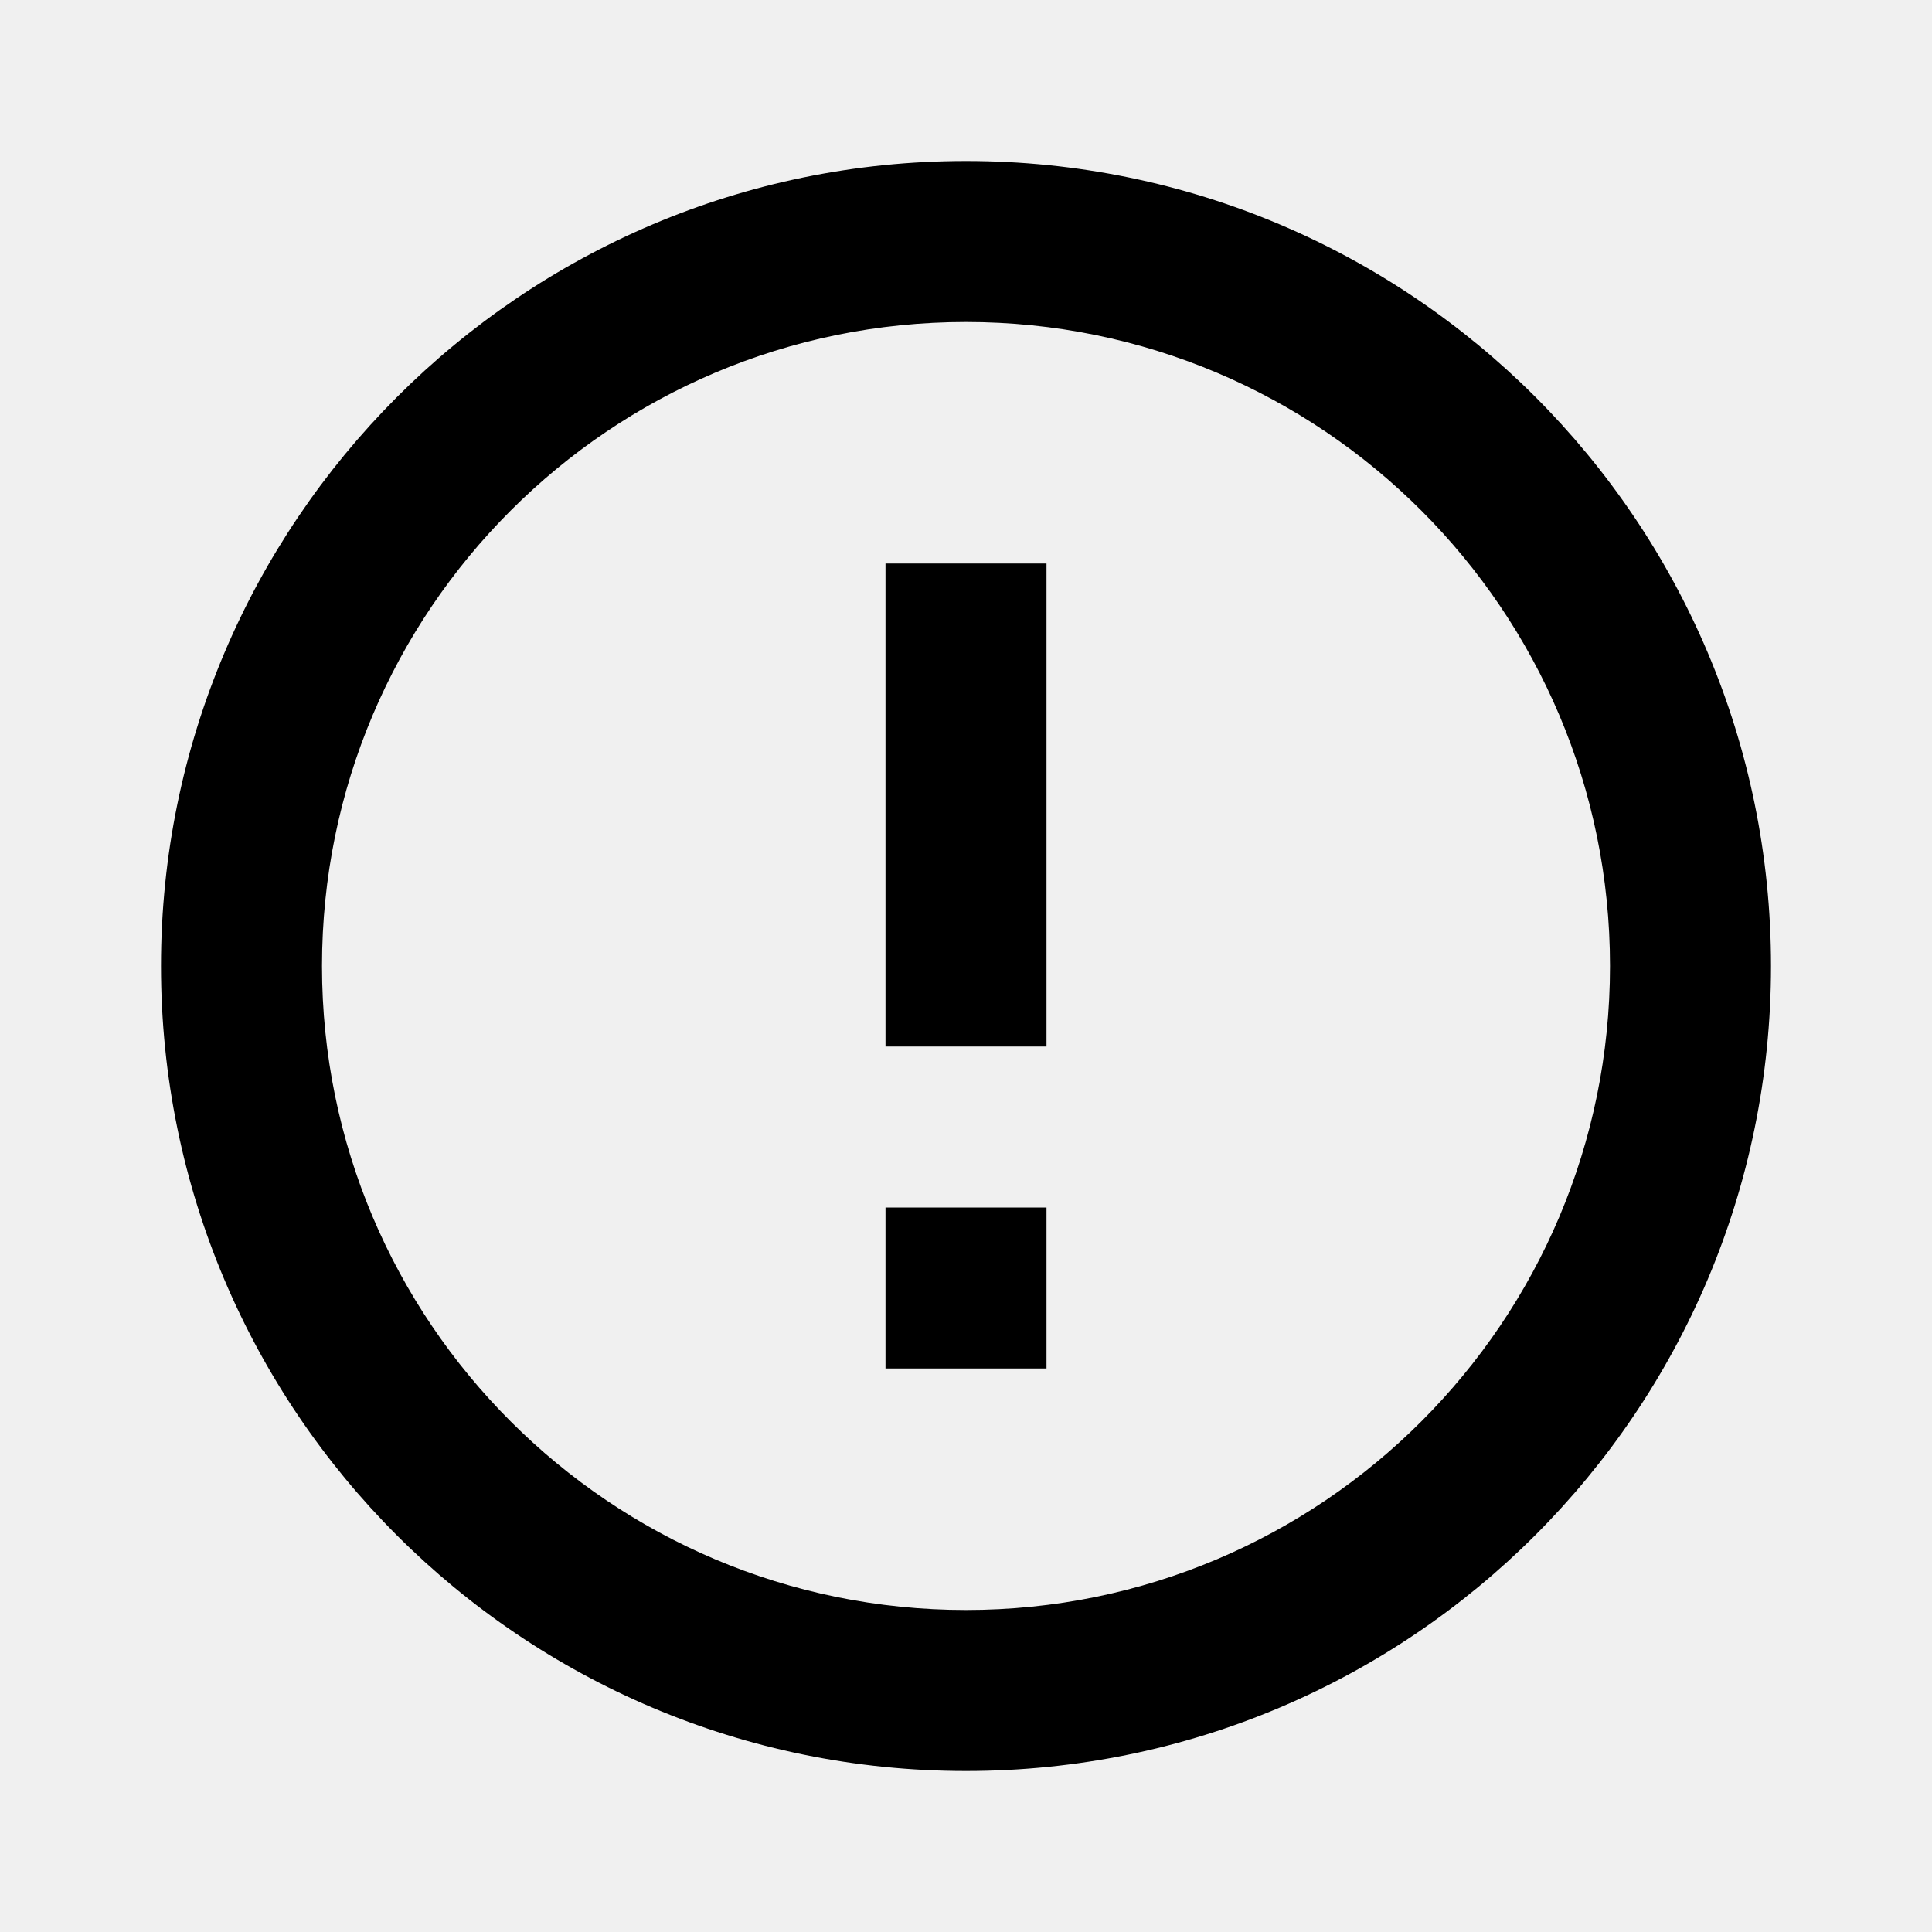
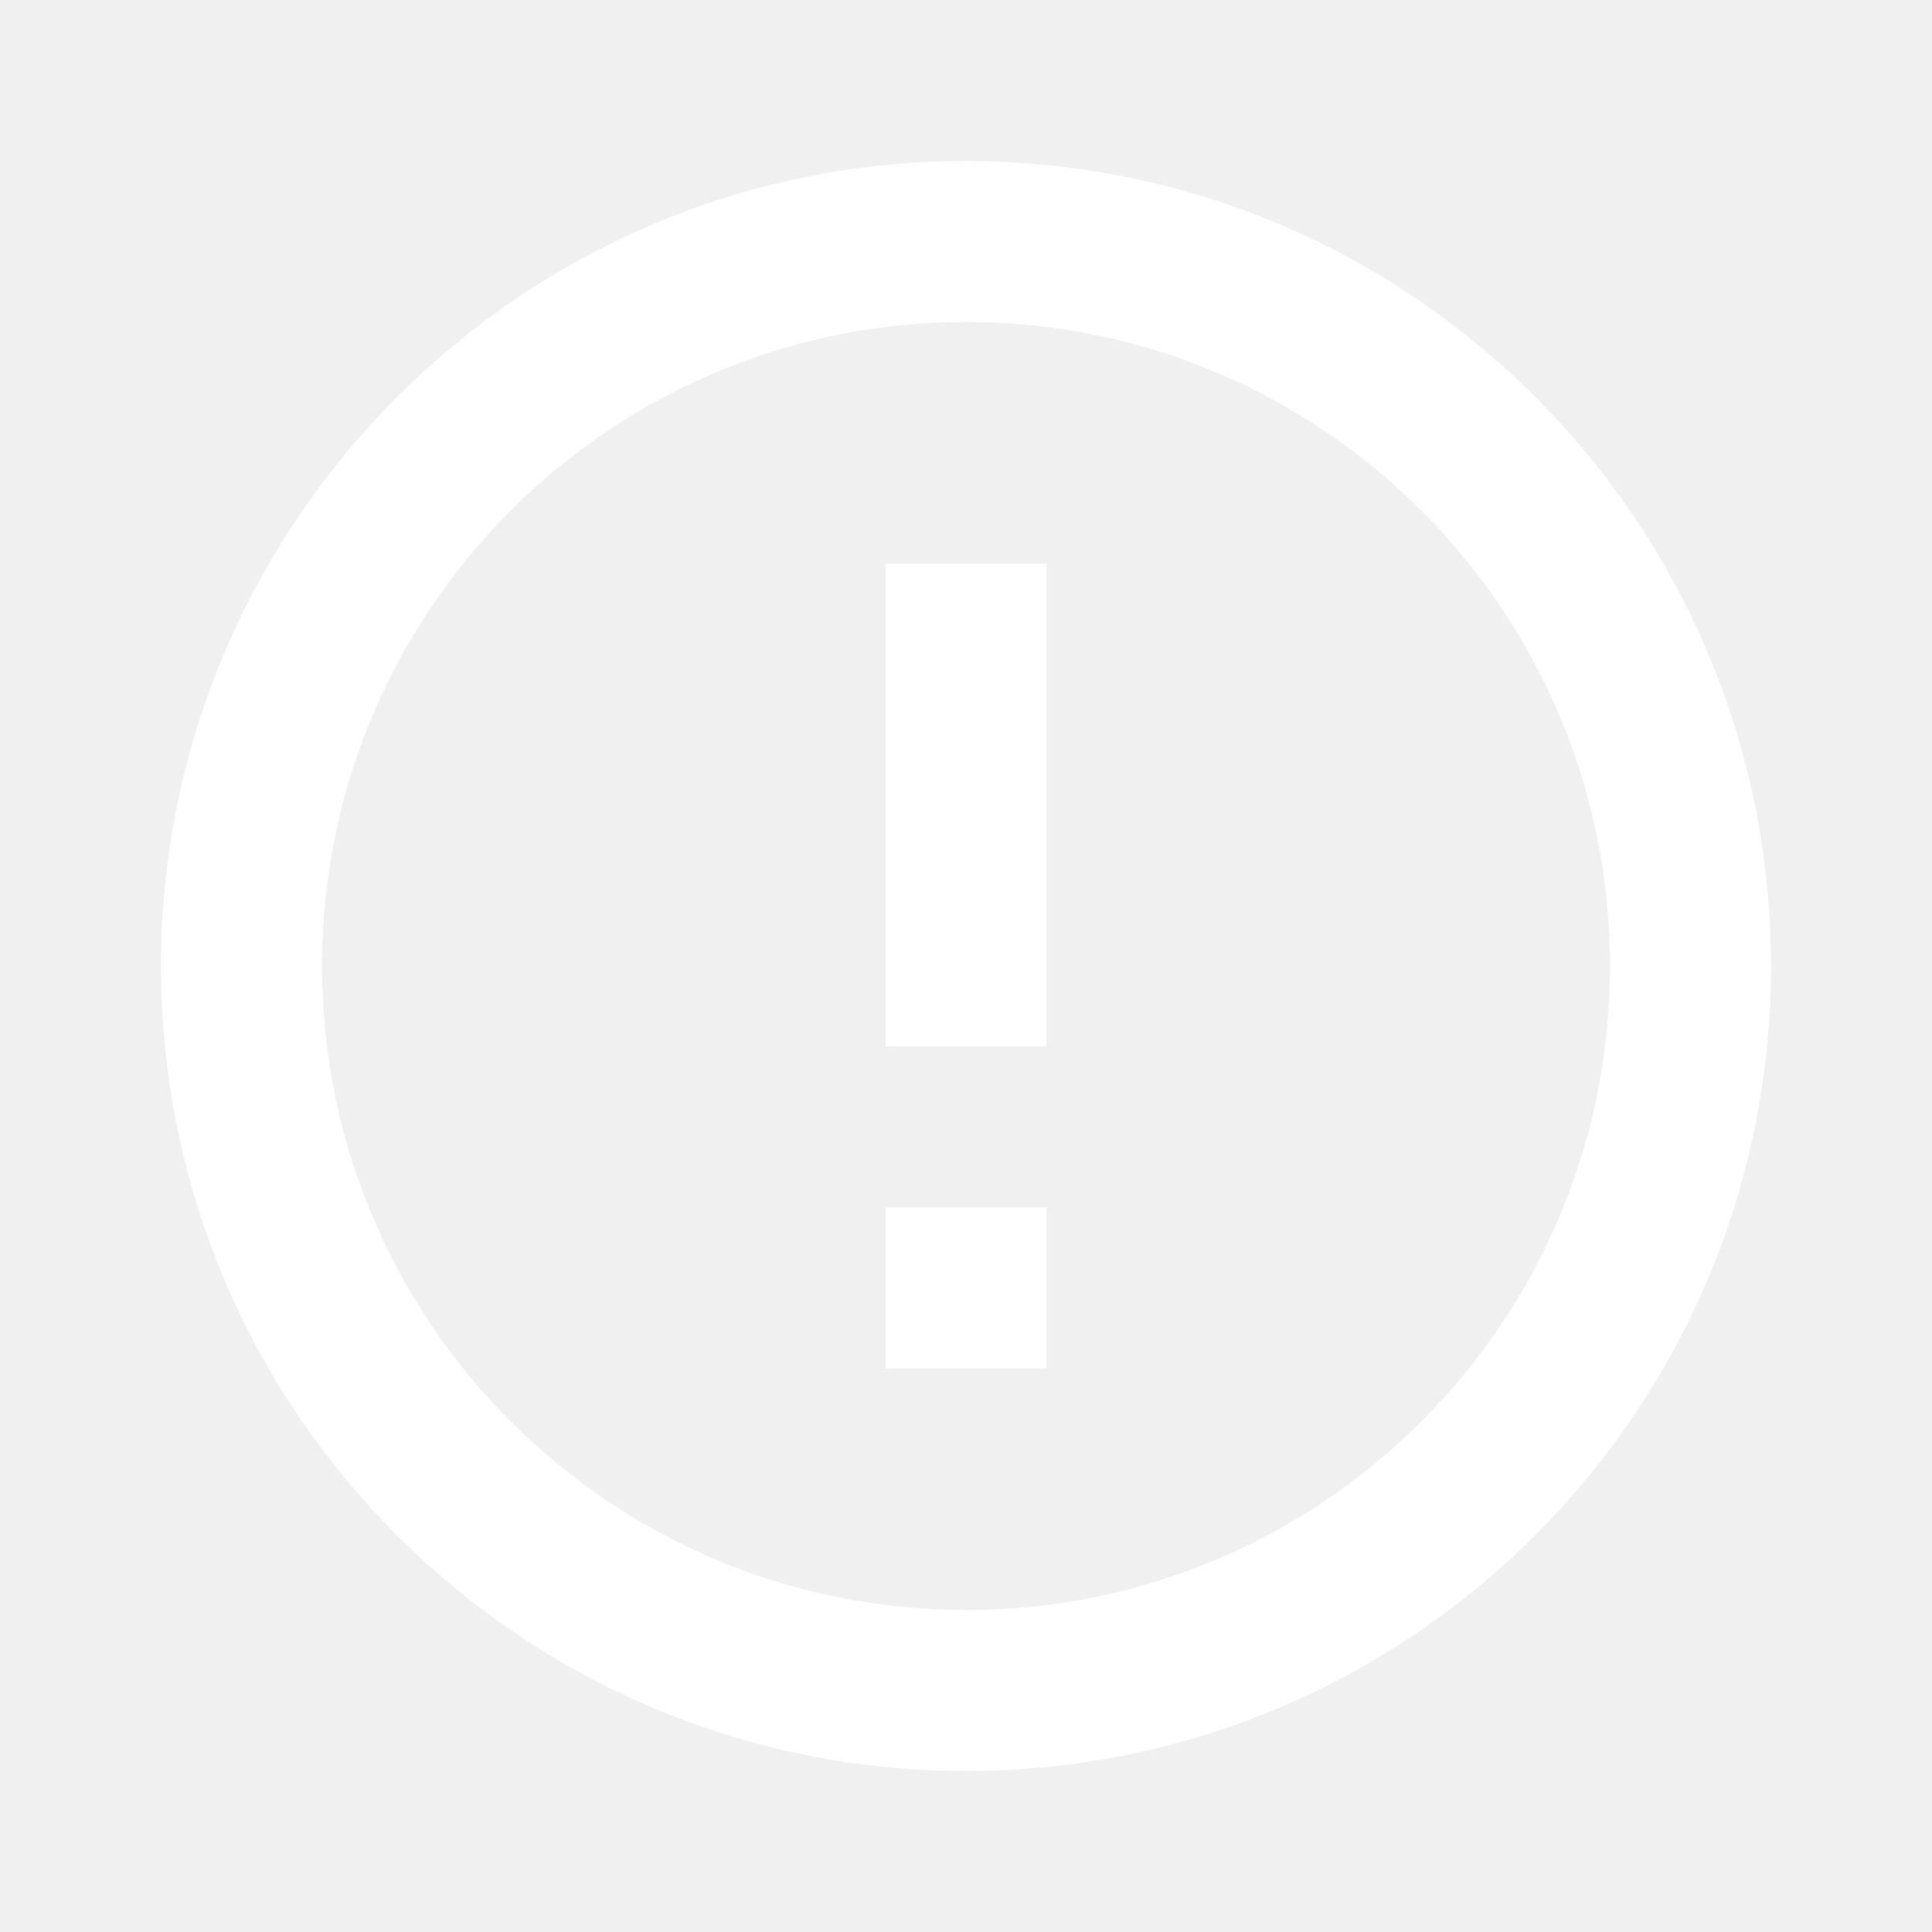
- <svg xmlns="http://www.w3.org/2000/svg" viewBox="0 0 24 24">
+ <svg xmlns="http://www.w3.org/2000/svg" fill="#fff" viewBox="0 0 24 24">
  <path d="M11,15H13V17H11V15M11,7H13V13H11V7M12,2C6.47,2 2,6.5 2,12A10,10 0 0,0 12,22A10,10 0 0,0 22,12A10,10 0 0,0 12,2M12,20A8,8 0 0,1 4,12A8,8 0 0,1 12,4A8,8 0 0,1 20,12A8,8 0 0,1 12,20Z" />
</svg>
